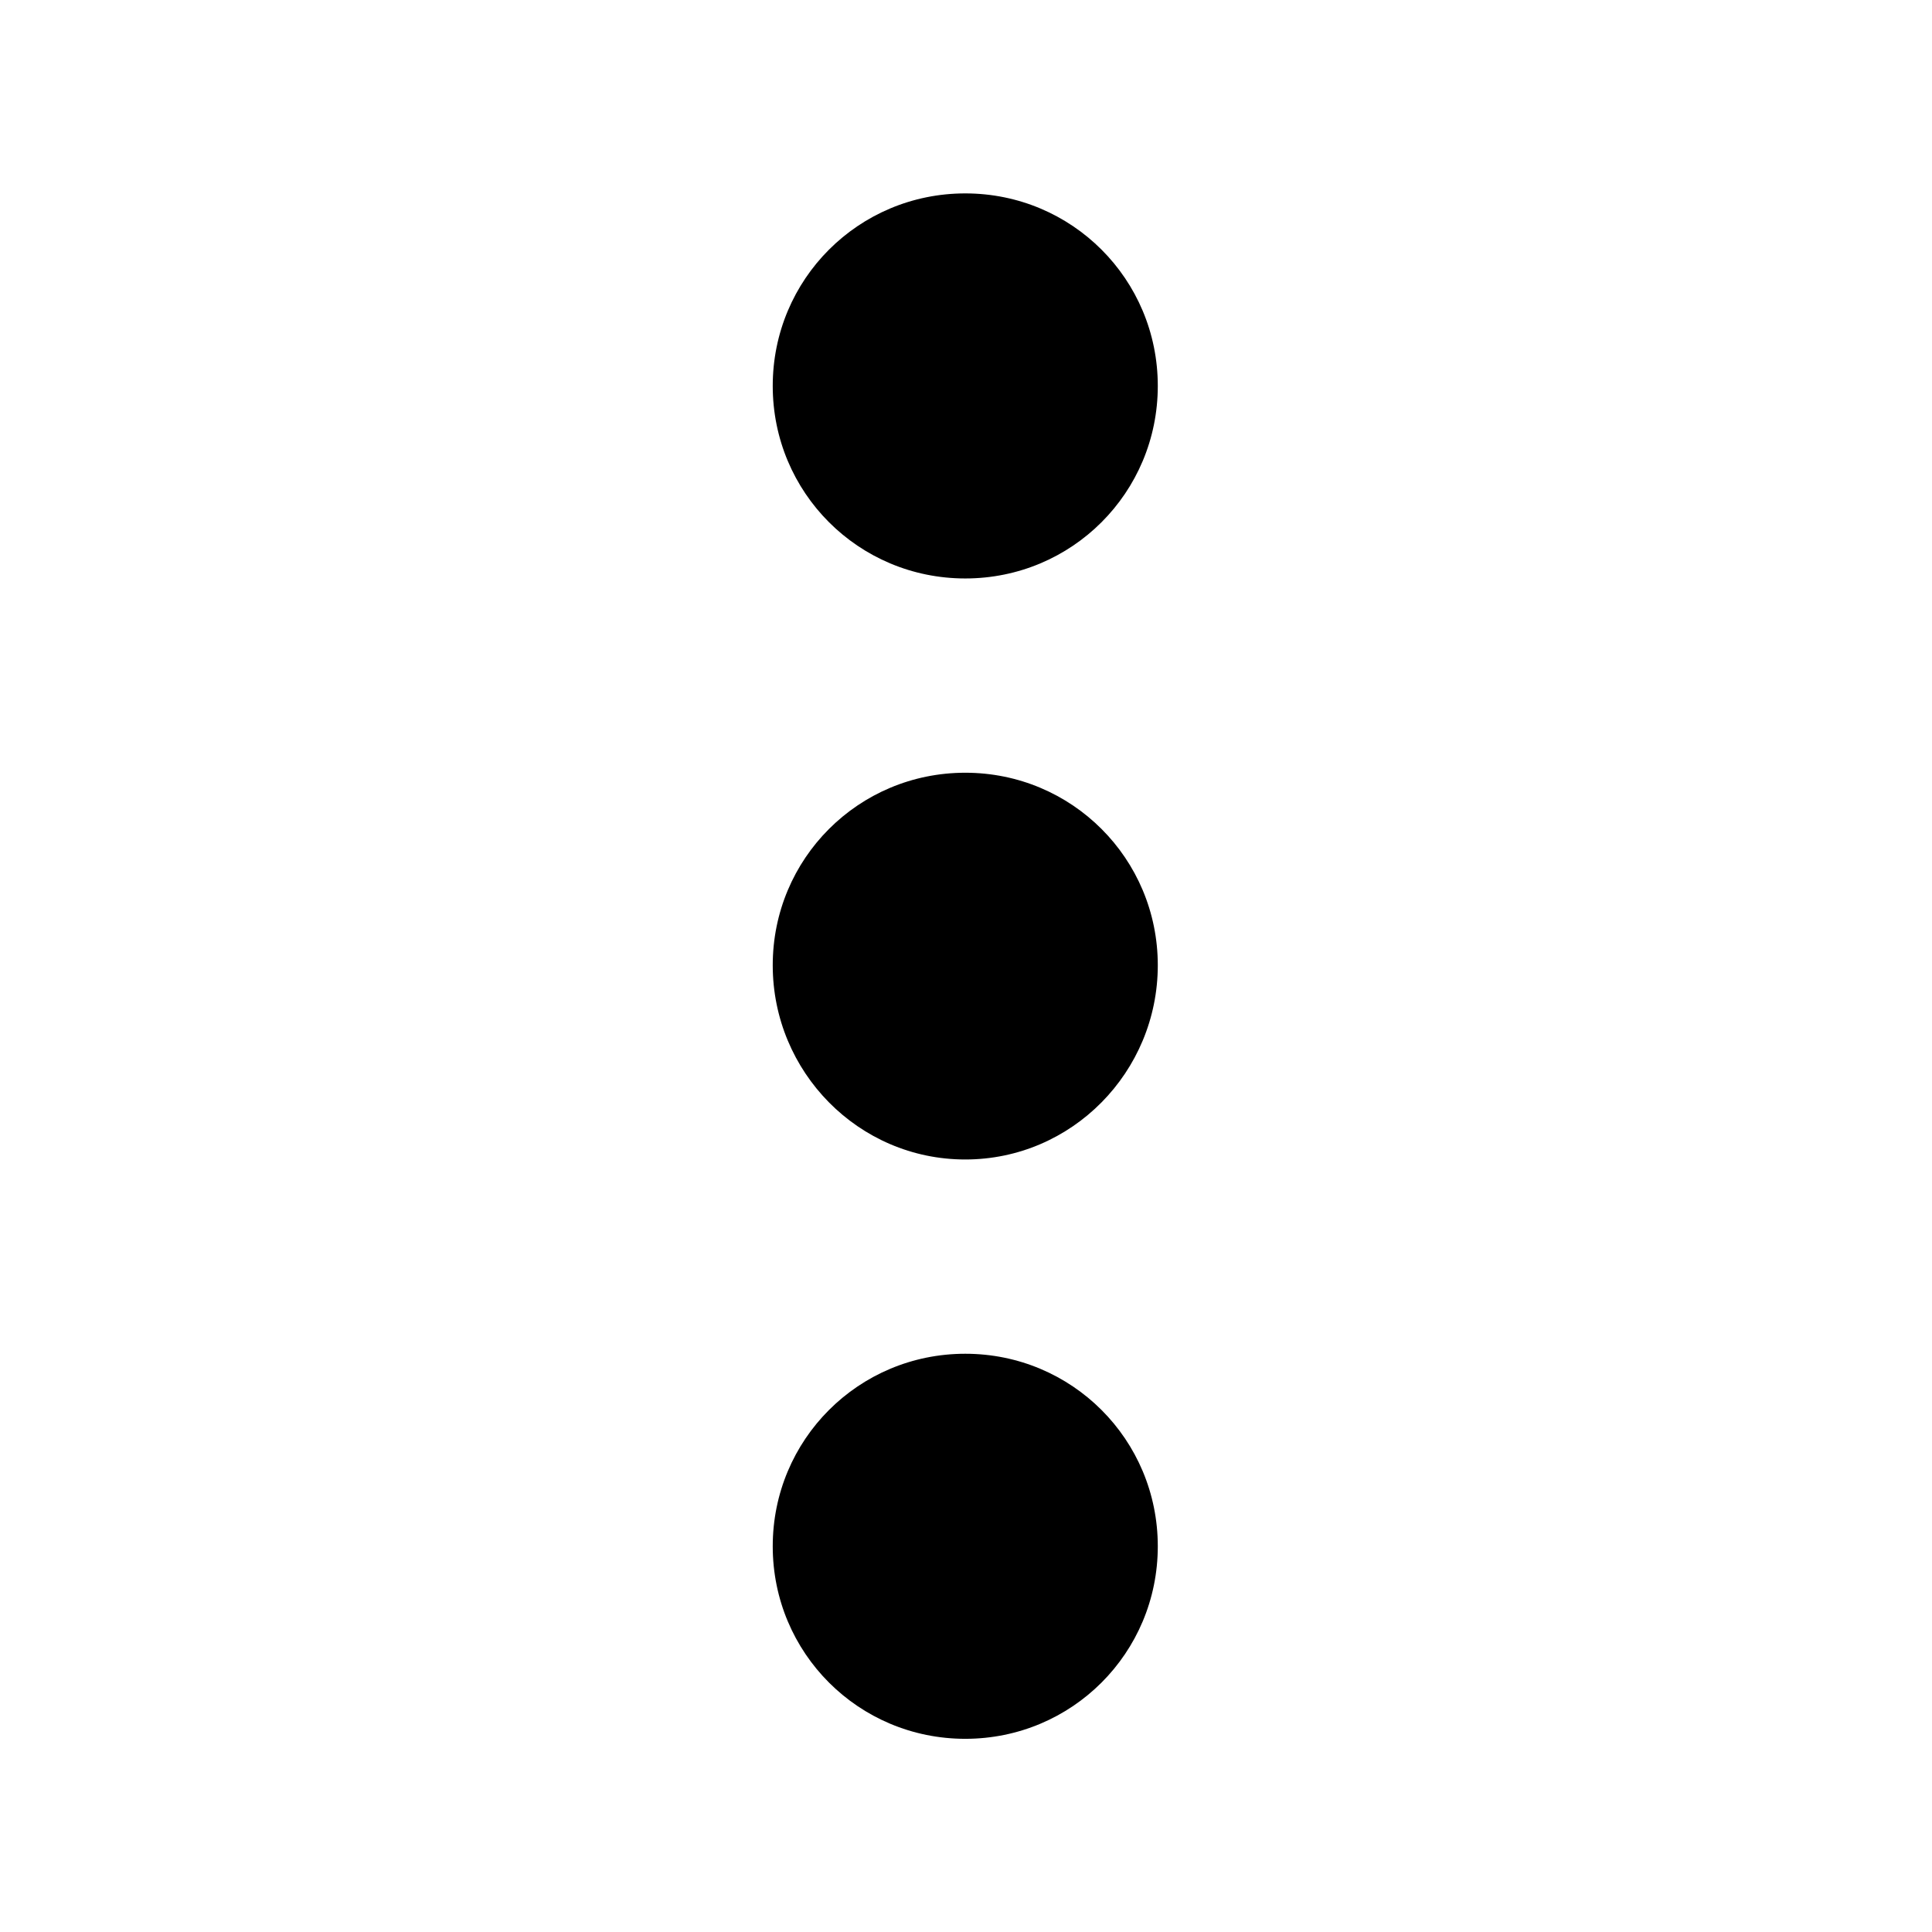
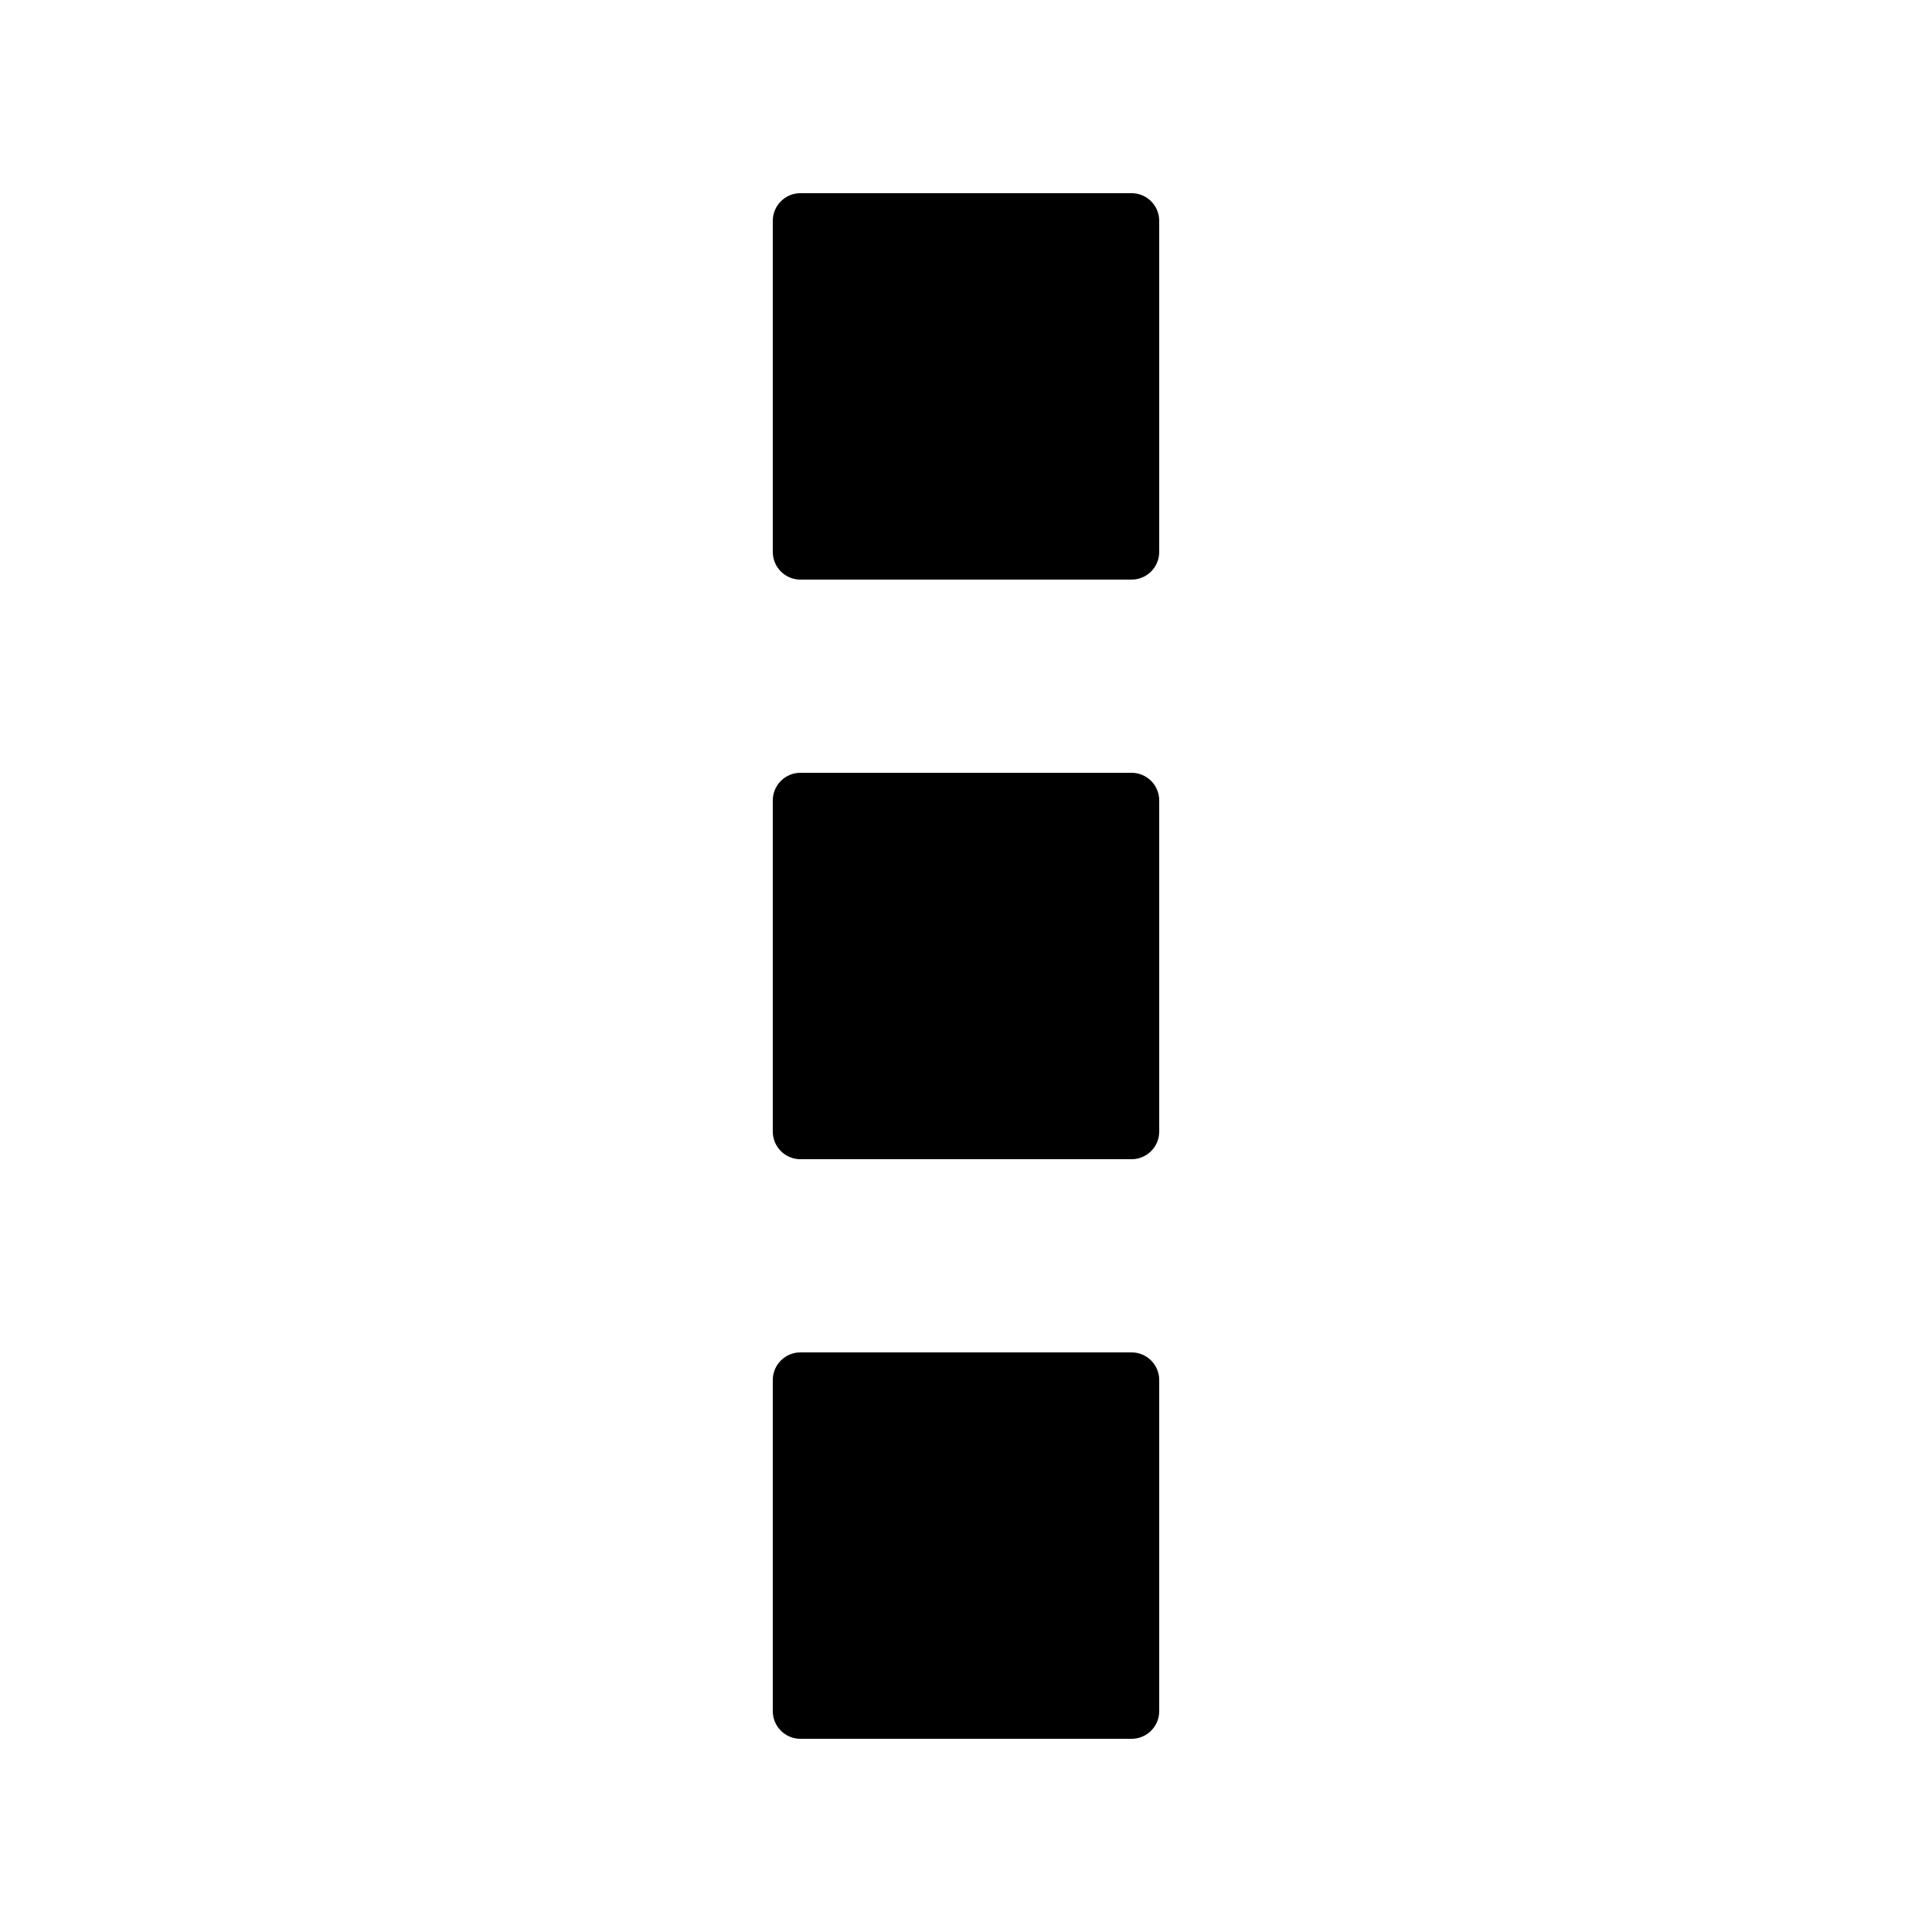
<svg xmlns="http://www.w3.org/2000/svg" width="35.433" height="35.433" id="svg2" version="1.1">
  <g id="layer1" transform="translate(0,-1016.929)">
-     <path style="fill-opacity:1;stroke:none" d="m 21.234,1024.007 c 0,-1.957 -1.574,-3.531 -3.531,-3.531 -1.957,0 -3.531,1.574 -3.531,3.531 0,1.957 1.574,3.531 3.531,3.531 1.957,0 3.531,-1.574 3.531,-3.531 z m 0,10.625 c 0,-1.957 -1.574,-3.531 -3.531,-3.531 -1.957,0 -3.531,1.574 -3.531,3.531 0,1.957 1.574,3.562 3.531,3.562 1.957,0 3.531,-1.606 3.531,-3.562 z m 0,10.656 c 0,-1.957 -1.574,-3.531 -3.531,-3.531 -1.957,0 -3.531,1.574 -3.531,3.531 0,1.957 1.574,3.531 3.531,3.531 1.957,0 3.531,-1.574 3.531,-3.531 z" id="path3035" />
+     <rect style="fill-opacity:1;fill-rule:nonzero;stroke:none" id="rect3080" width="7.087" height="7.087" x="14.173" y="24.803" transform="translate(0,1016.929)" ry="0.507" />
+     <rect style="fill-opacity:1;fill-rule:nonzero;stroke:none" id="rect3076" width="7.087" height="7.087" x="14.173" y="3.543" transform="translate(0,1016.929)" ry="0.507" />
+     <rect style="fill-opacity:1;fill-rule:nonzero;stroke:none" id="rect3078" width="7.087" height="7.087" x="14.173" y="14.173" transform="translate(0,1016.929)" ry="0.507" />
  </g>
</svg>
